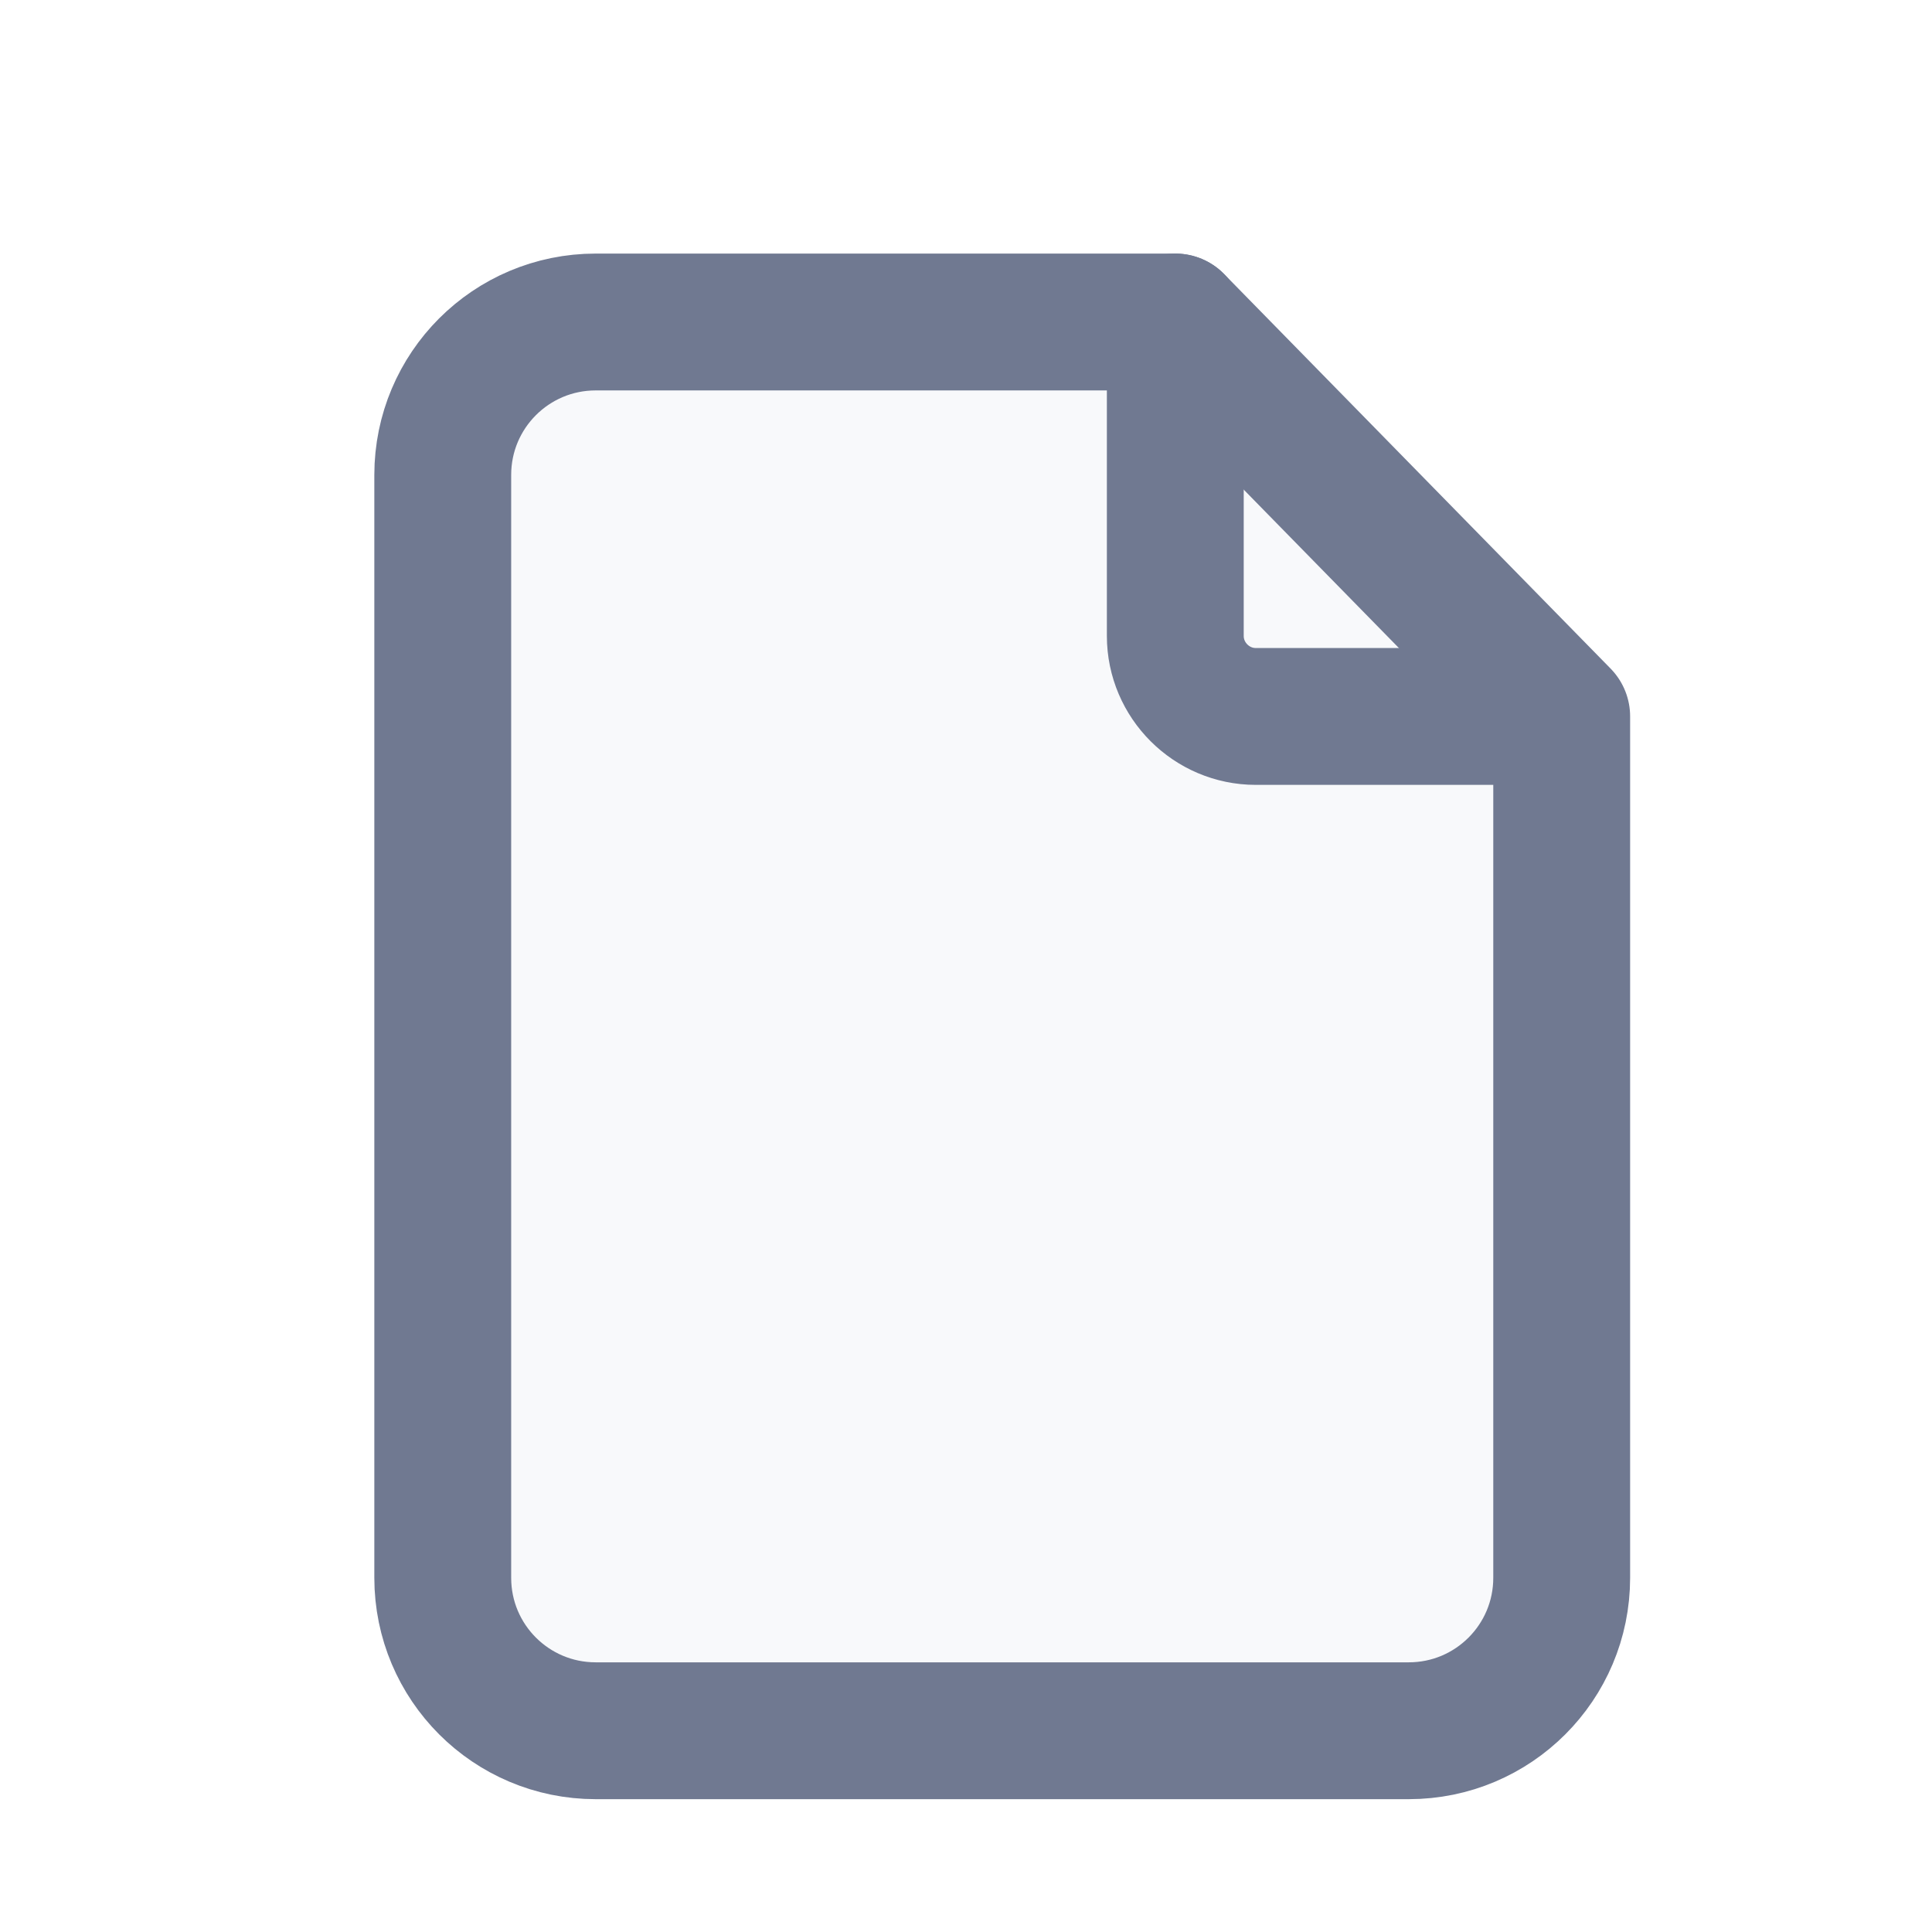
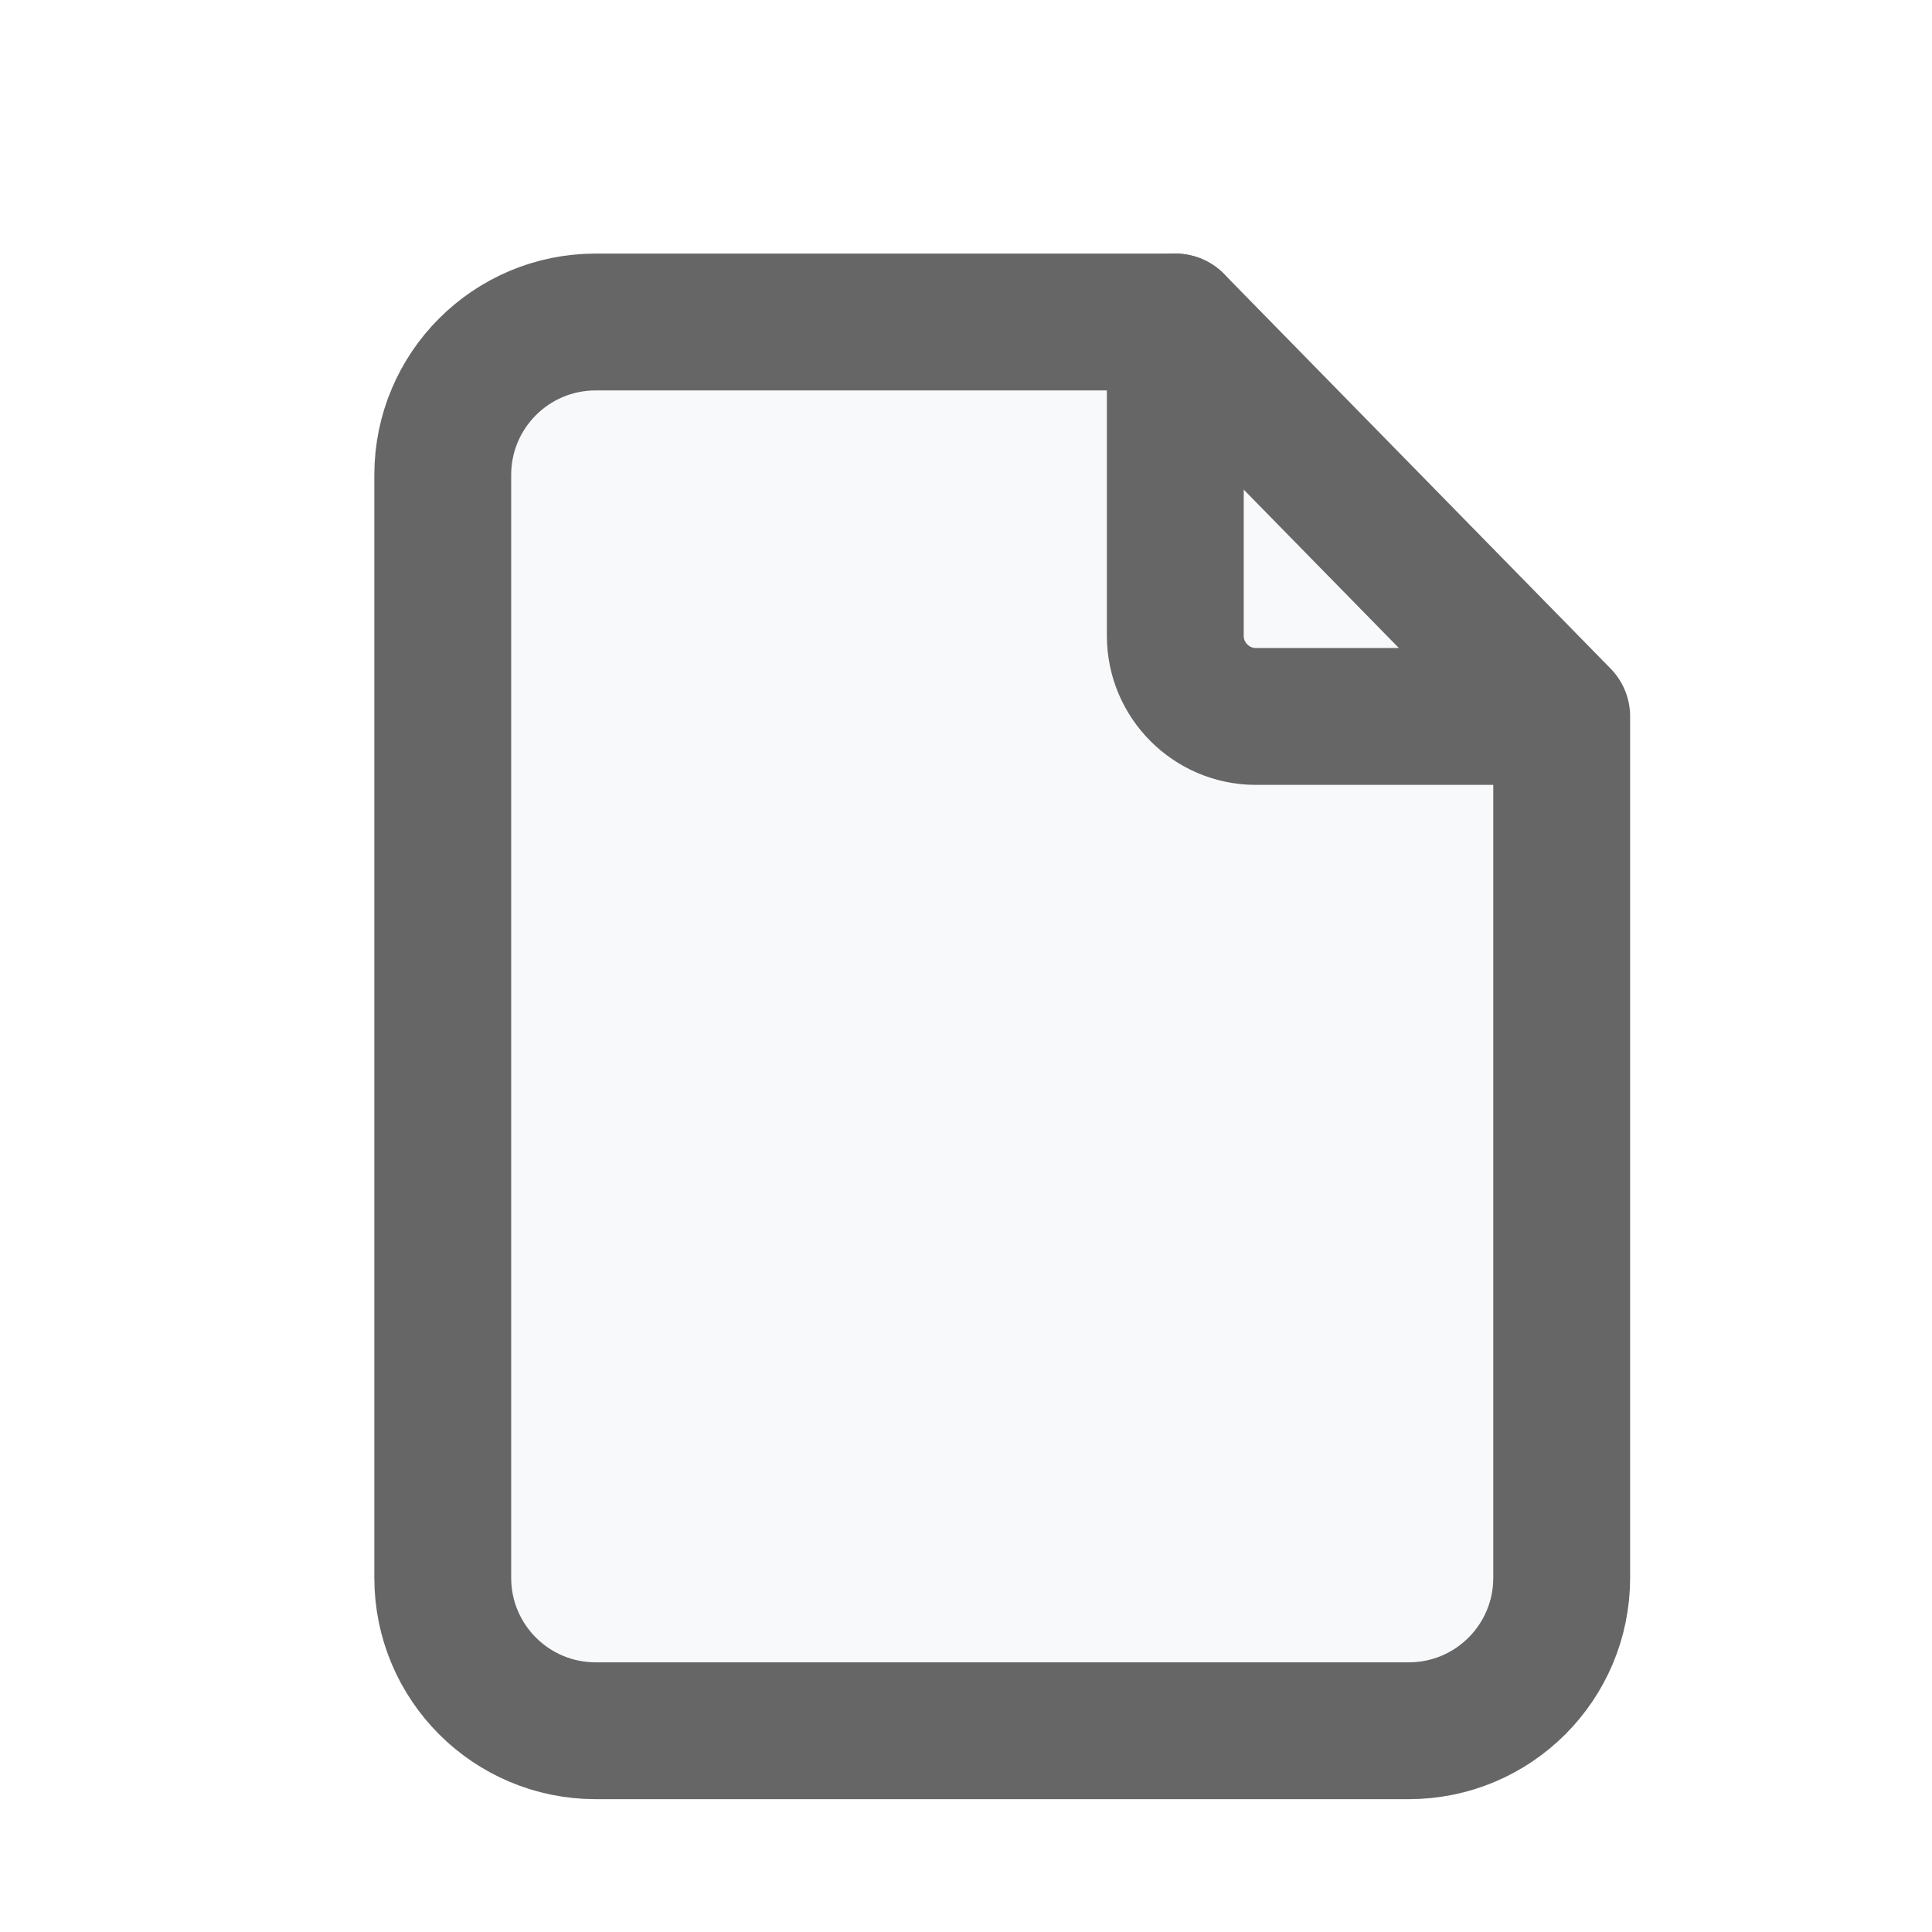
<svg xmlns="http://www.w3.org/2000/svg" width="24" height="24" viewBox="0 0 24 24" fill="none">
-   <path d="M7.4 4h7.2L19.4 8.9v10.7c0 1.05-.85 1.9-1.9 1.9H7.4c-1.05 0-1.9-.85-1.9-1.9V5.9C5.5 4.85 6.35 4 7.4 4Z" fill="#F8F9FB" stroke="#707991" stroke-width="1.7" stroke-linejoin="round" />
-   <path d="M14.6 4v3.9c0 .55.45 1 1 1h3.2" stroke="#707991" stroke-width="1.7" stroke-linecap="round" stroke-linejoin="round" />
+   <path d="M7.4 4h7.2L19.4 8.9v10.7c0 1.05-.85 1.9-1.9 1.9H7.4c-1.05 0-1.9-.85-1.9-1.9V5.9C5.5 4.85 6.35 4 7.4 4Z" fill="#F8F9FB" stroke="#666666" stroke-width="1.7" stroke-linejoin="round" />
+   <path d="M14.6 4v3.9c0 .55.45 1 1 1h3.2" stroke="#666666" stroke-width="1.7" stroke-linecap="round" stroke-linejoin="round" />
</svg>
